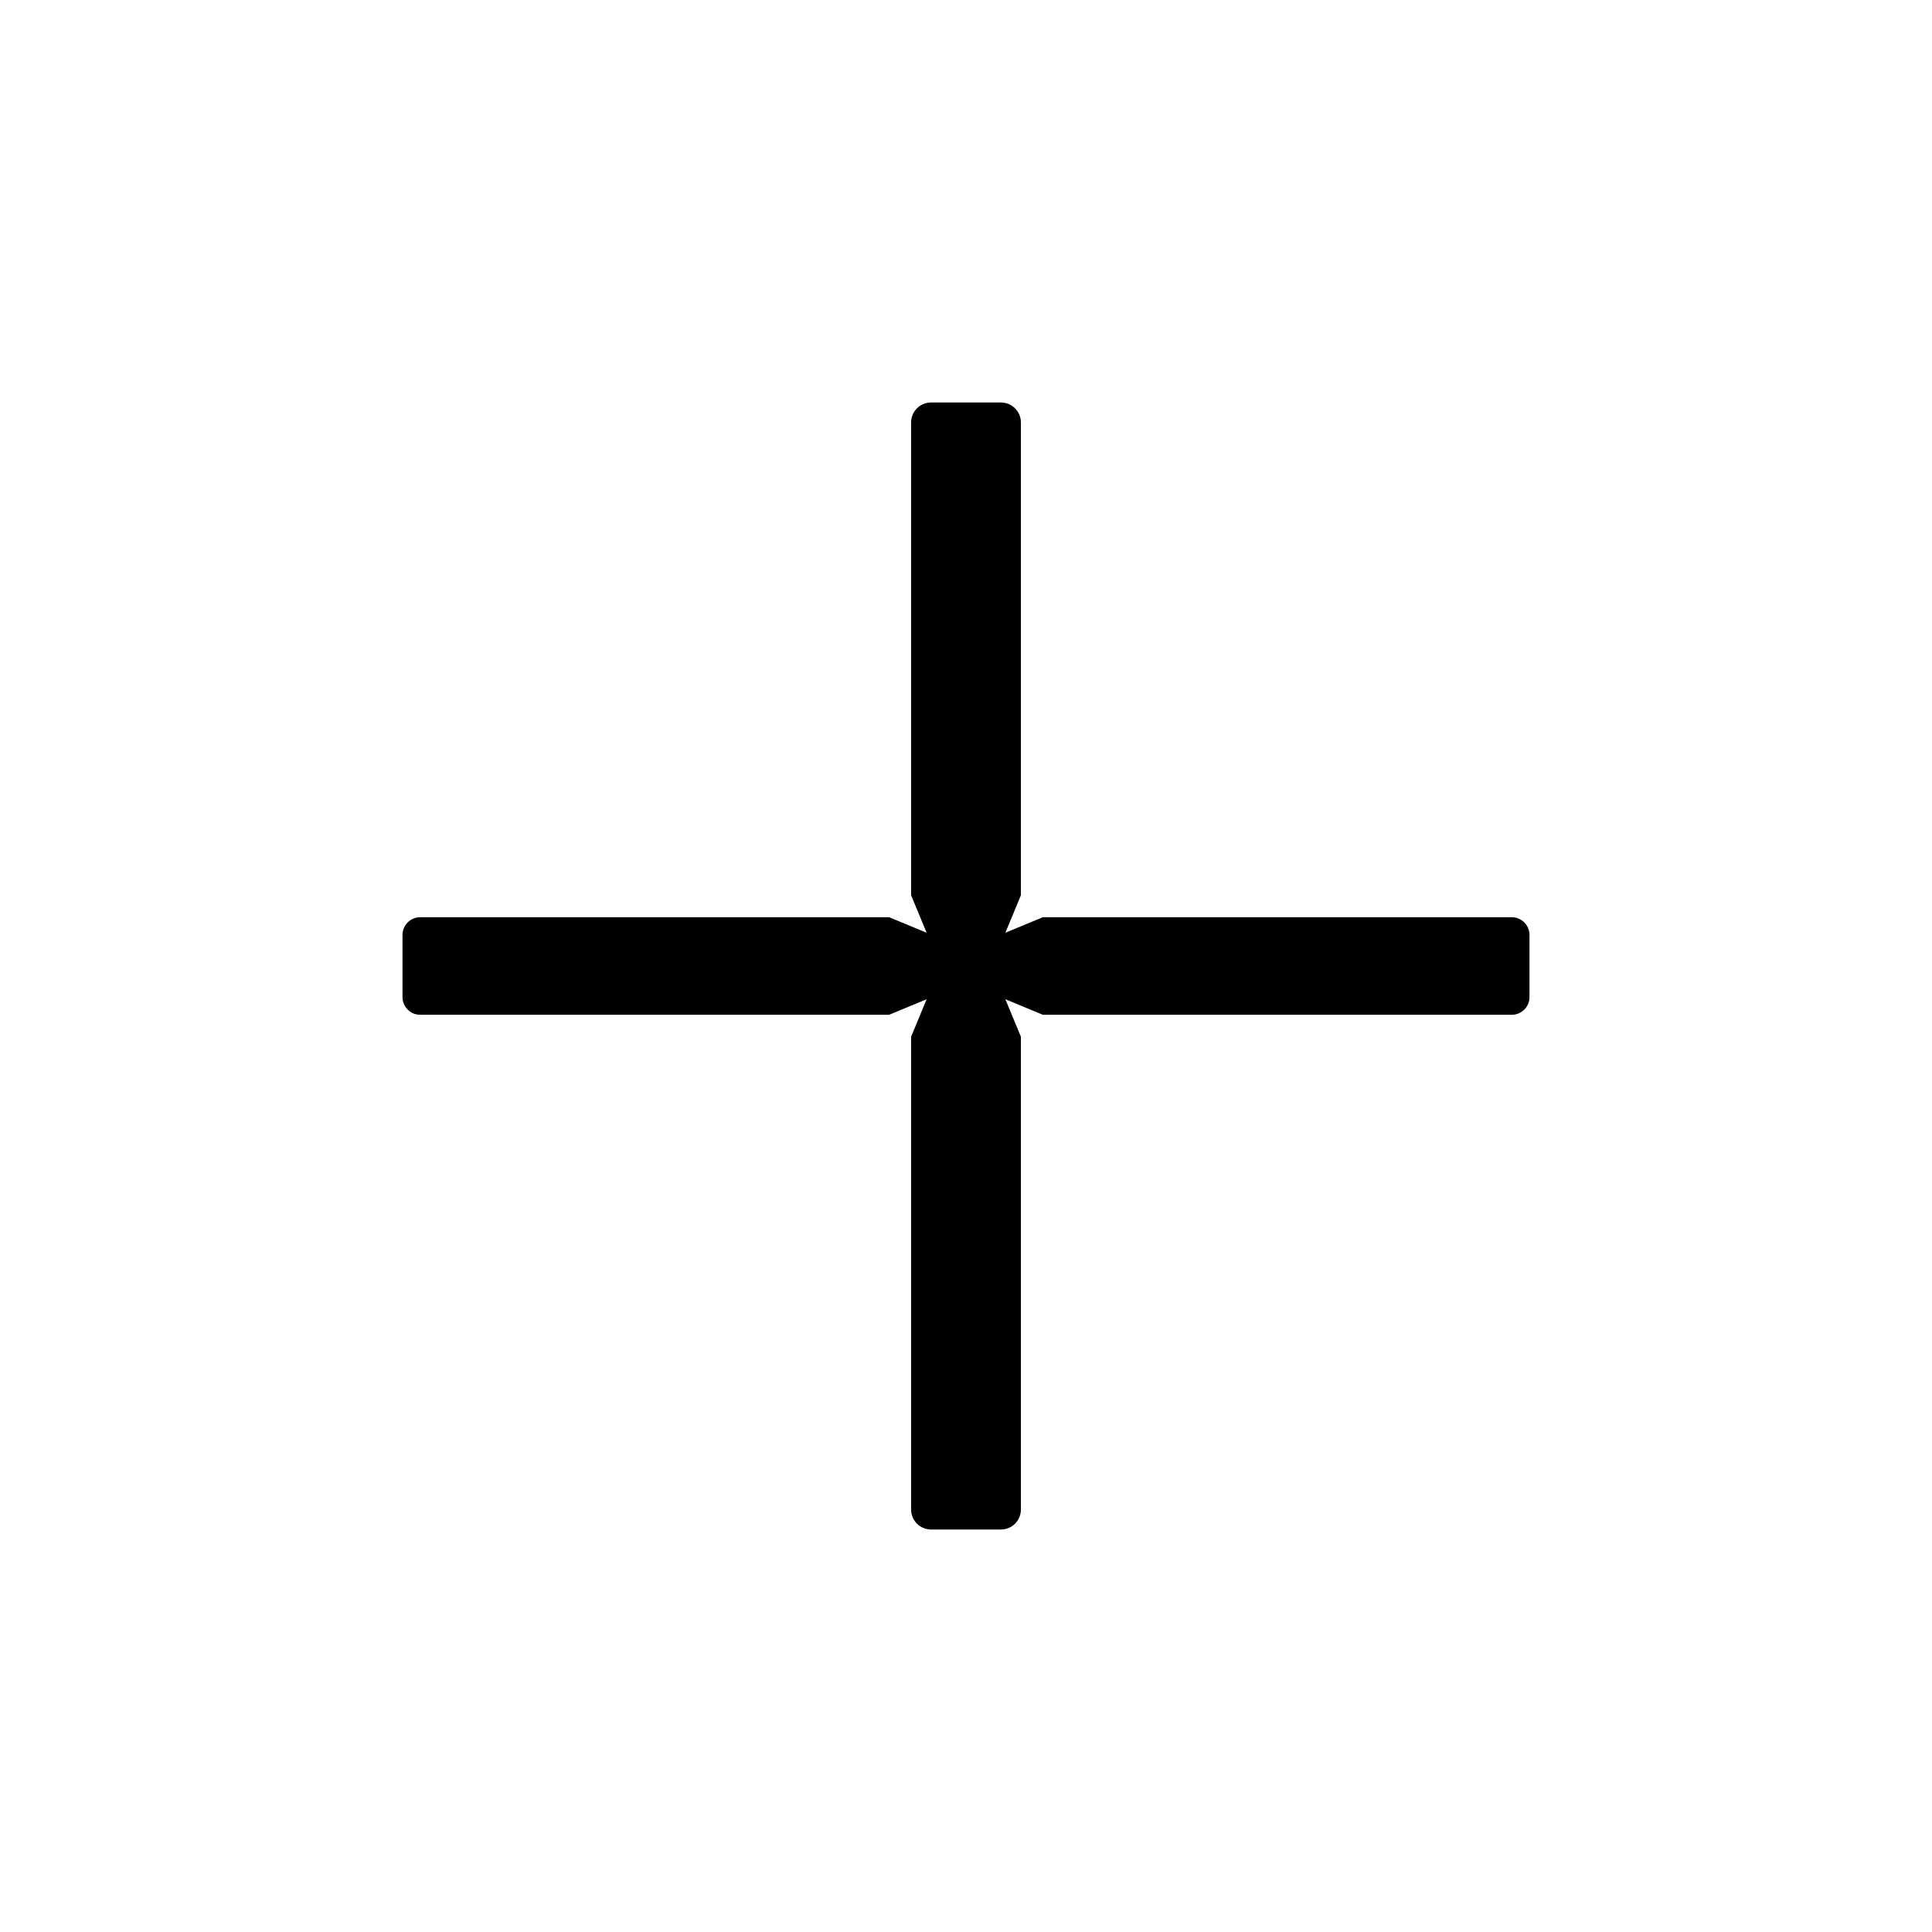
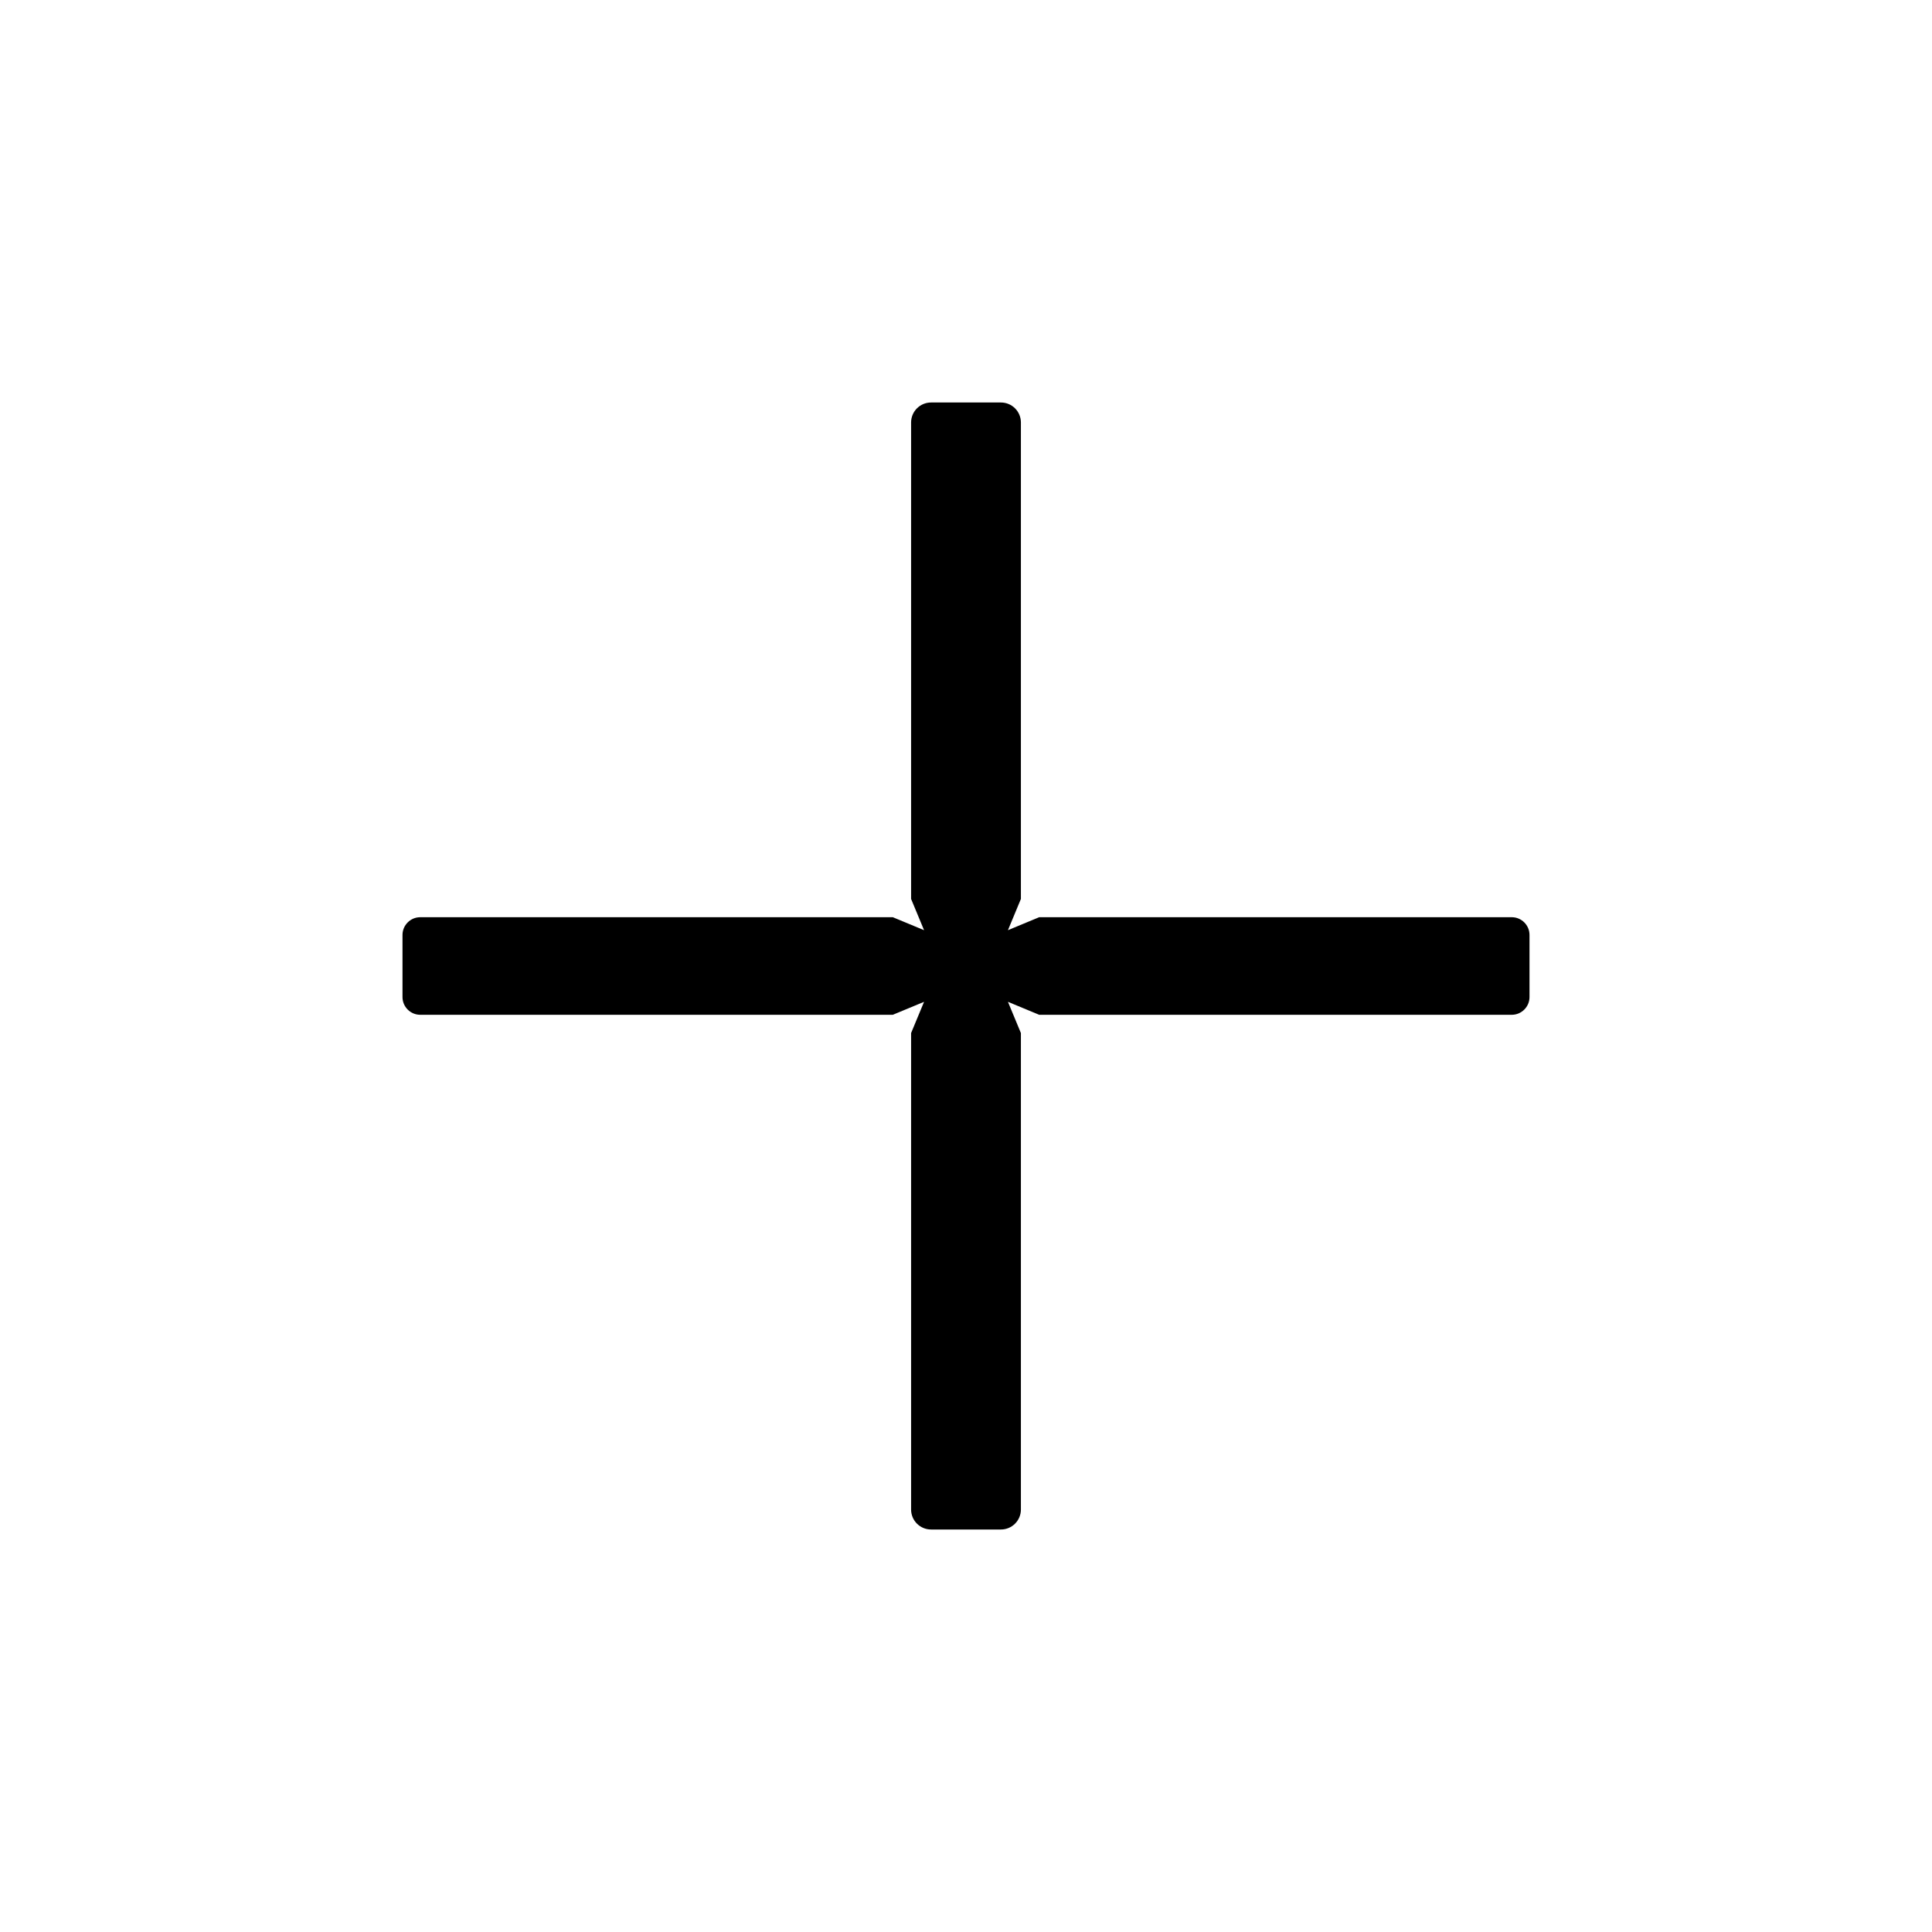
<svg xmlns="http://www.w3.org/2000/svg" width="26.4" height="26.4" viewBox="0 0 24 24">
-   <path fill="currentColor" d="M11.318 18.752L11.318 12.879L11.511 12.413L11.045 12.606L5.22 12.606C5.099 12.606 5 12.507 5 12.386L5 11.614C5 11.493 5.099 11.394 5.22 11.394L11.045 11.394L11.511 11.587L11.318 11.121L11.318 5.248C11.318 5.111 11.429 5 11.566 5L12.434 5C12.571 5 12.682 5.111 12.682 5.248L12.682 11.121L12.489 11.587L12.955 11.394L18.78 11.394C18.901 11.394 19 11.493 19 11.614L19 12.386C19 12.507 18.901 12.606 18.78 12.606L12.955 12.606L12.489 12.413L12.682 12.879L12.682 18.752C12.682 18.889 12.571 19 12.434 19L11.566 19C11.429 19 11.318 18.889 11.318 18.752Z" />
+   <path fill="currentColor" d="M11.318 18.752L11.318 12.833L11.479 12.445L11.091 12.606L5.22 12.606C5.099 12.606 5 12.507 5 12.386L5 11.614C5 11.493 5.099 11.394 5.22 11.394L11.091 11.394L11.479 11.555L11.318 11.167L11.318 5.248C11.318 5.111 11.429 5 11.566 5L12.434 5C12.571 5 12.682 5.111 12.682 5.248L12.682 11.167L12.521 11.555L12.909 11.394L18.78 11.394C18.901 11.394 19 11.493 19 11.614L19 12.386C19 12.507 18.901 12.606 18.78 12.606L12.909 12.606L12.521 12.445L12.682 12.833L12.682 18.752C12.682 18.889 12.571 19 12.434 19L11.566 19C11.429 19 11.318 18.889 11.318 18.752Z" />
</svg>
